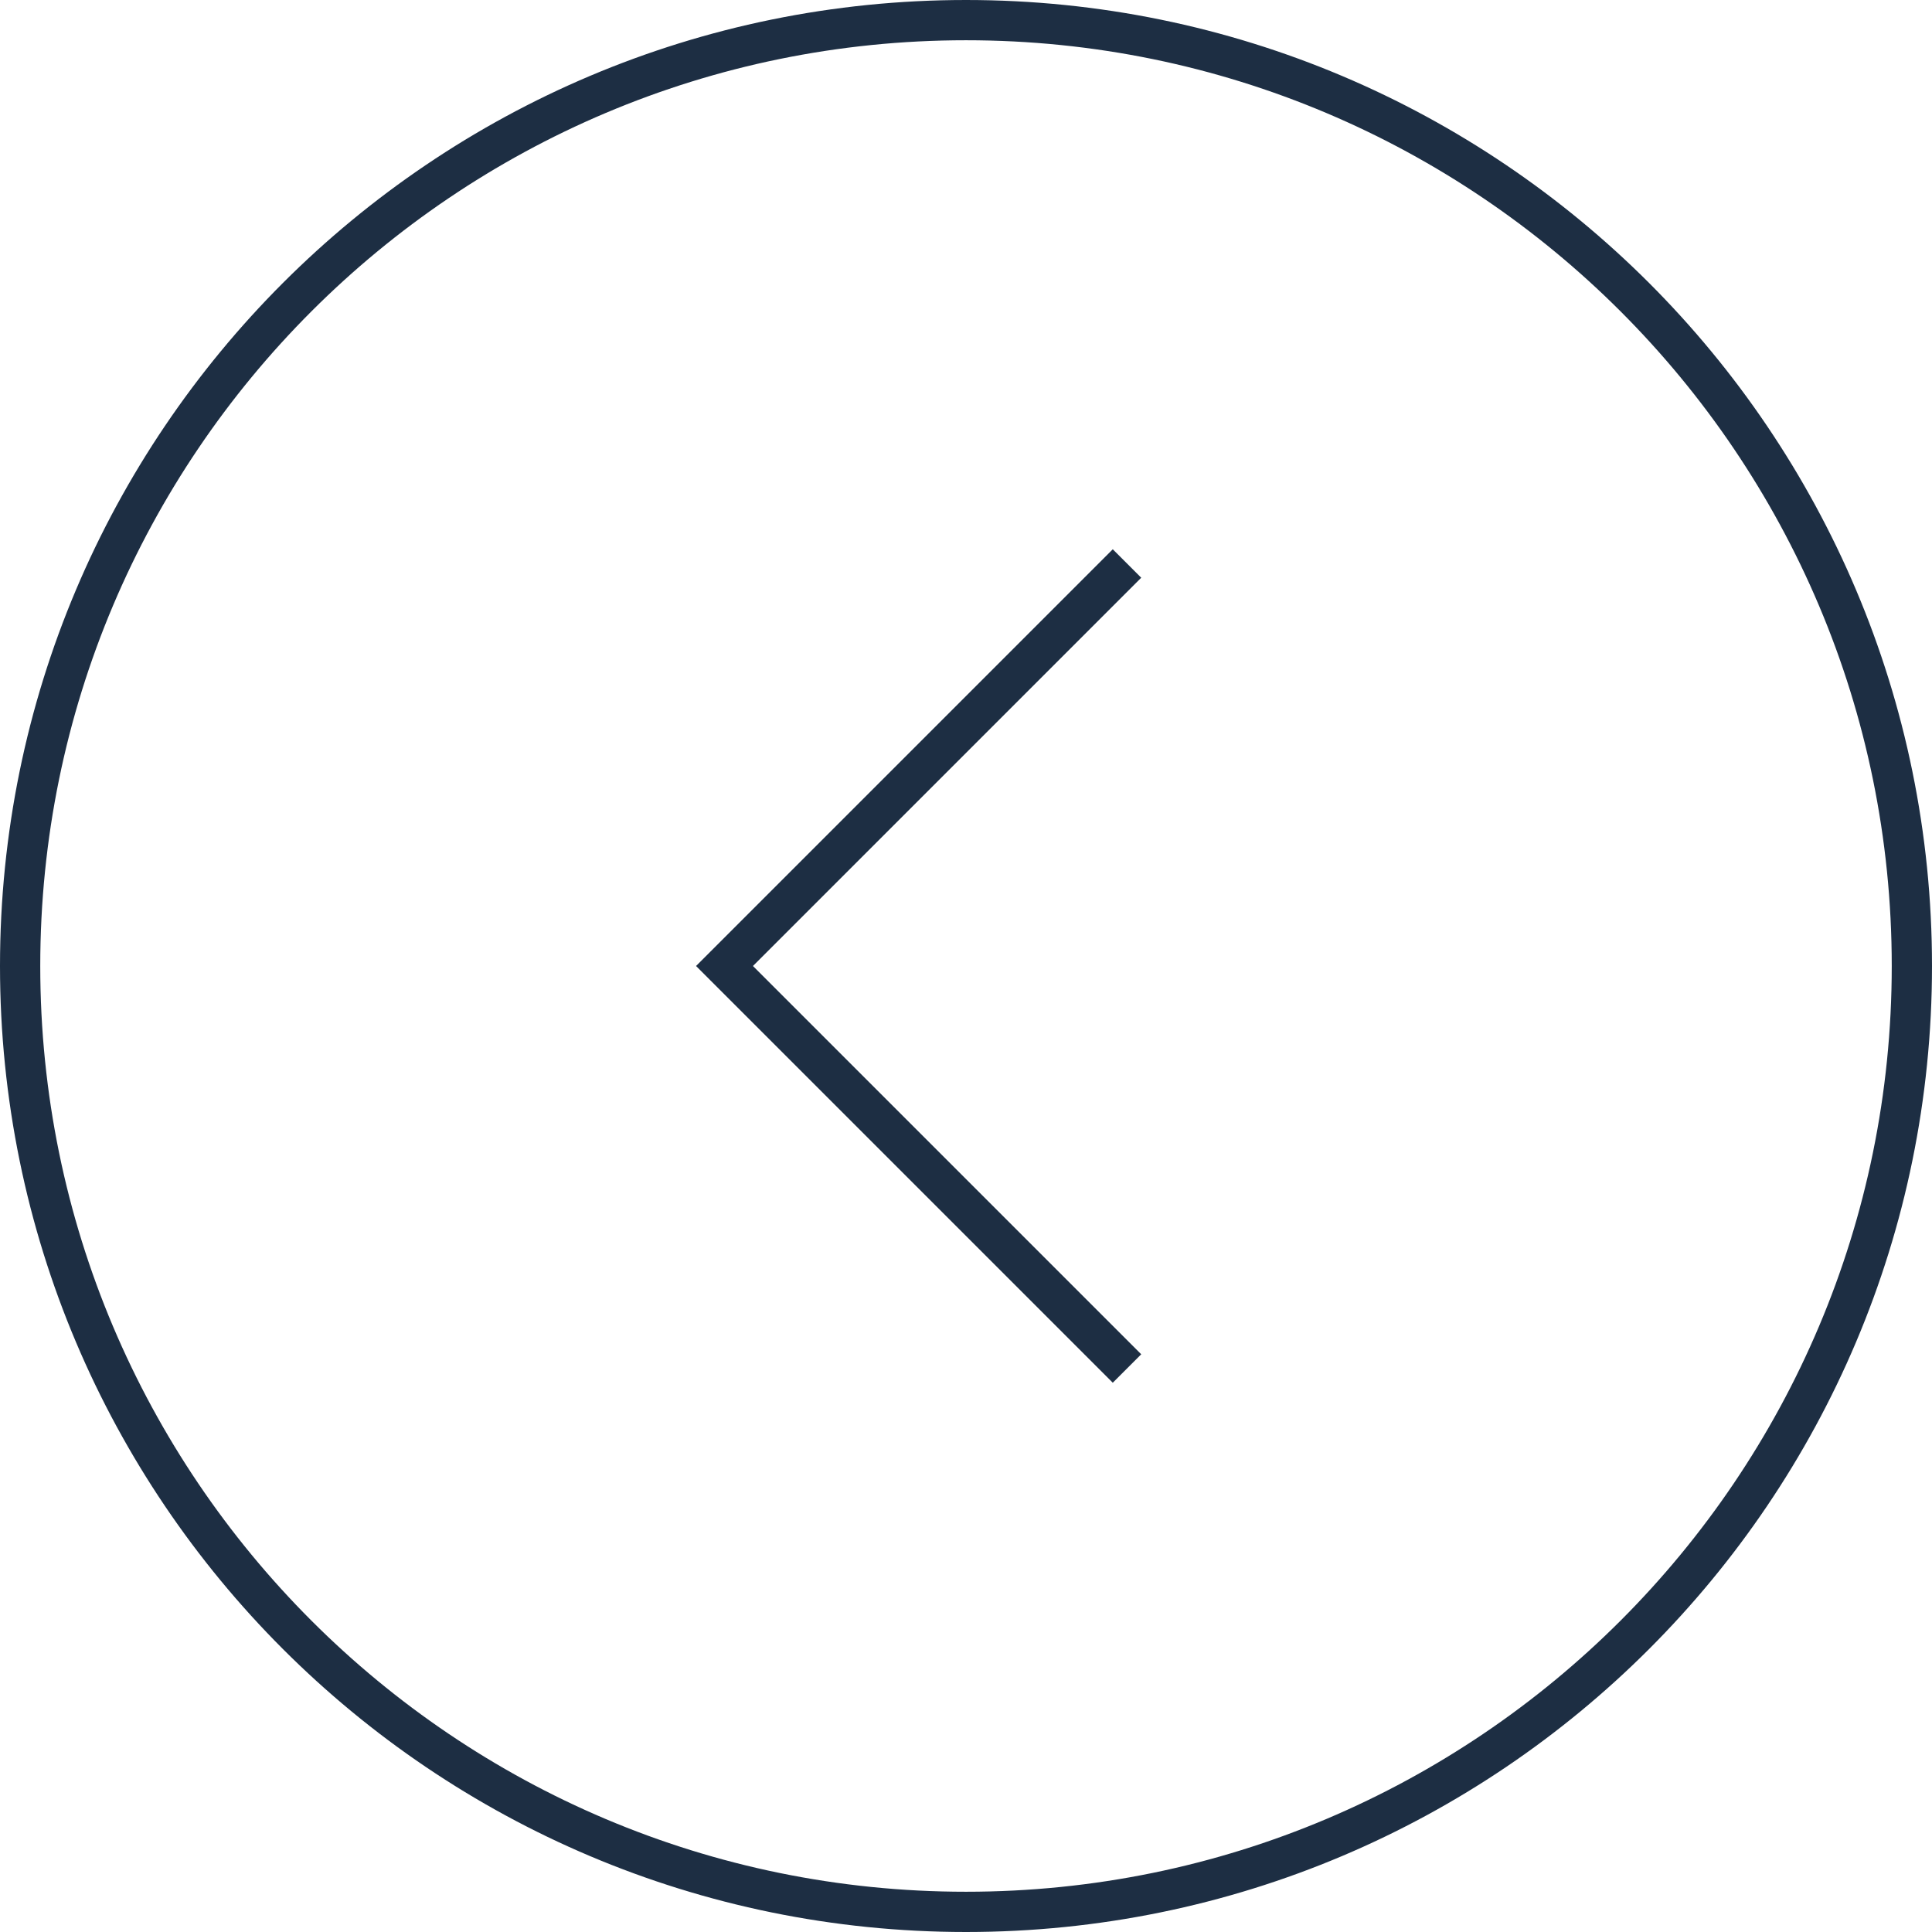
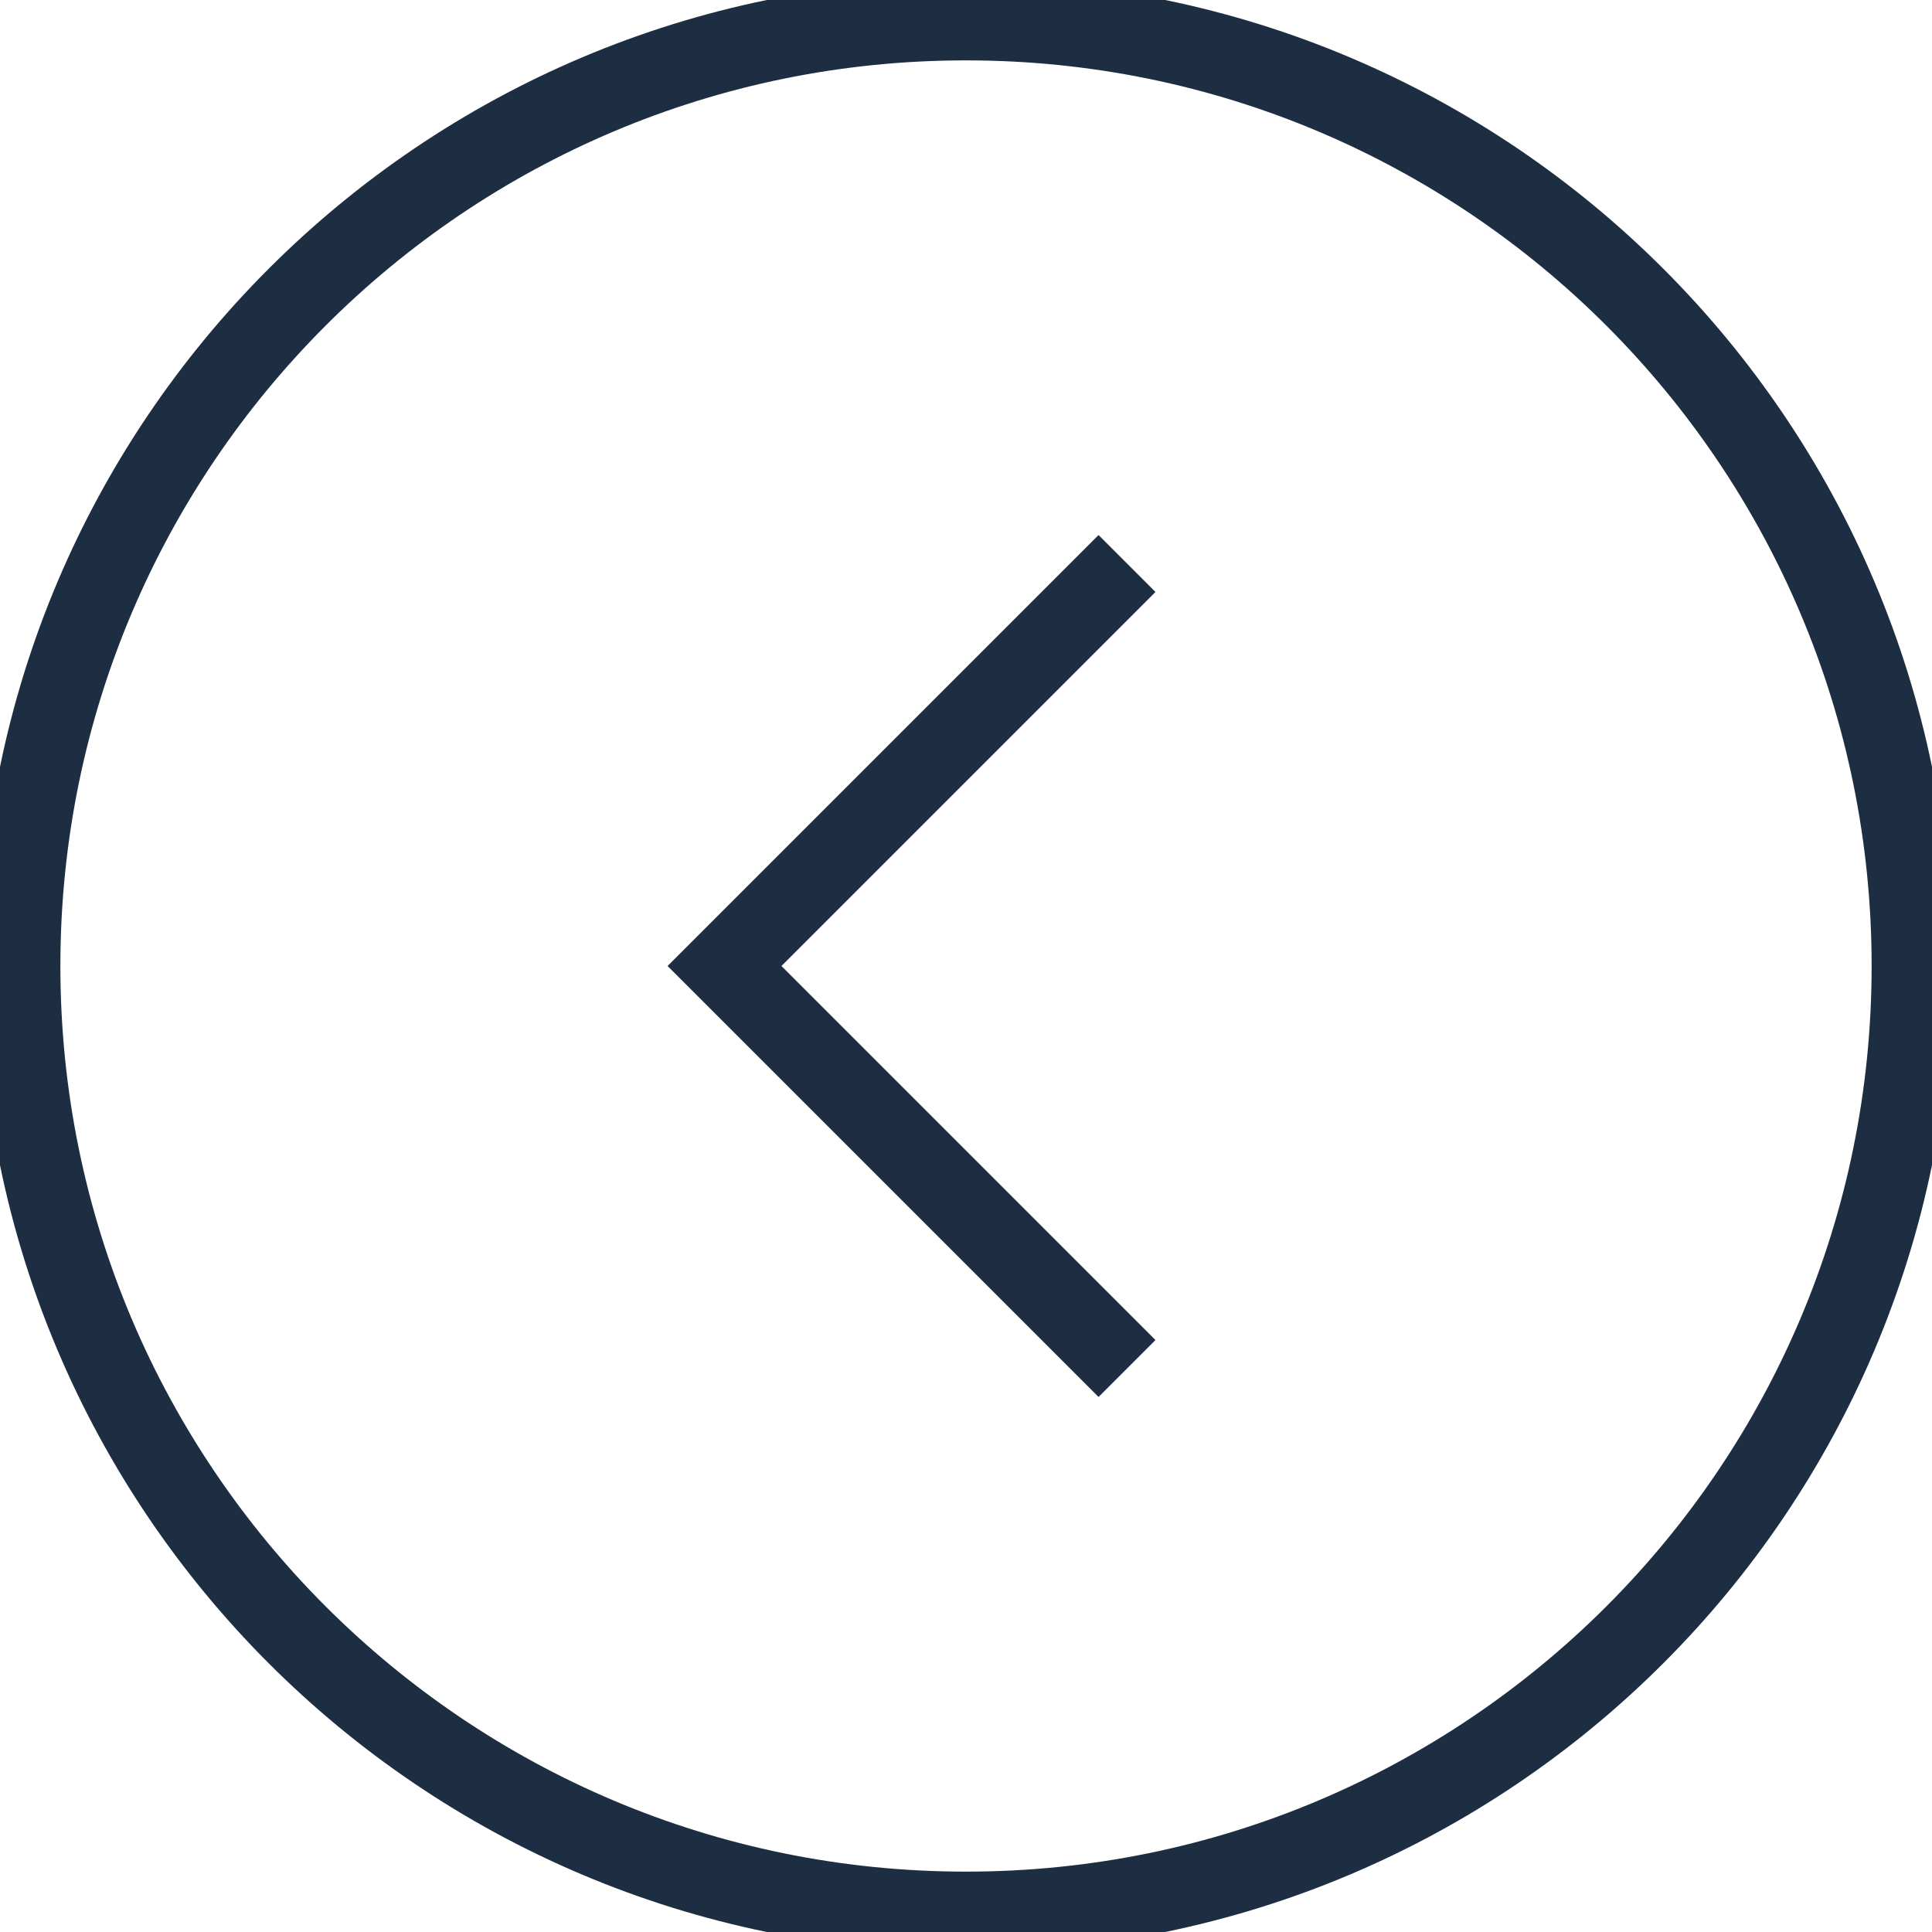
<svg xmlns="http://www.w3.org/2000/svg" width="24" height="24" viewBox="0 0 24 24" fill="none">
-   <circle cx="12" cy="12" r="11.75" stroke="#1D2E43" stroke-width="0.5" />
-   <path d="M14 7L9 12L14 17" stroke="#1D2E43" stroke-width="0.5" />
+   <circle cx="12" cy="12" r="11.75" stroke="#1D2E43" strokeWidth="0.5" />
+   <path d="M14 7L9 12L14 17" stroke="#1D2E43" strokeWidth="0.5" />
</svg>
